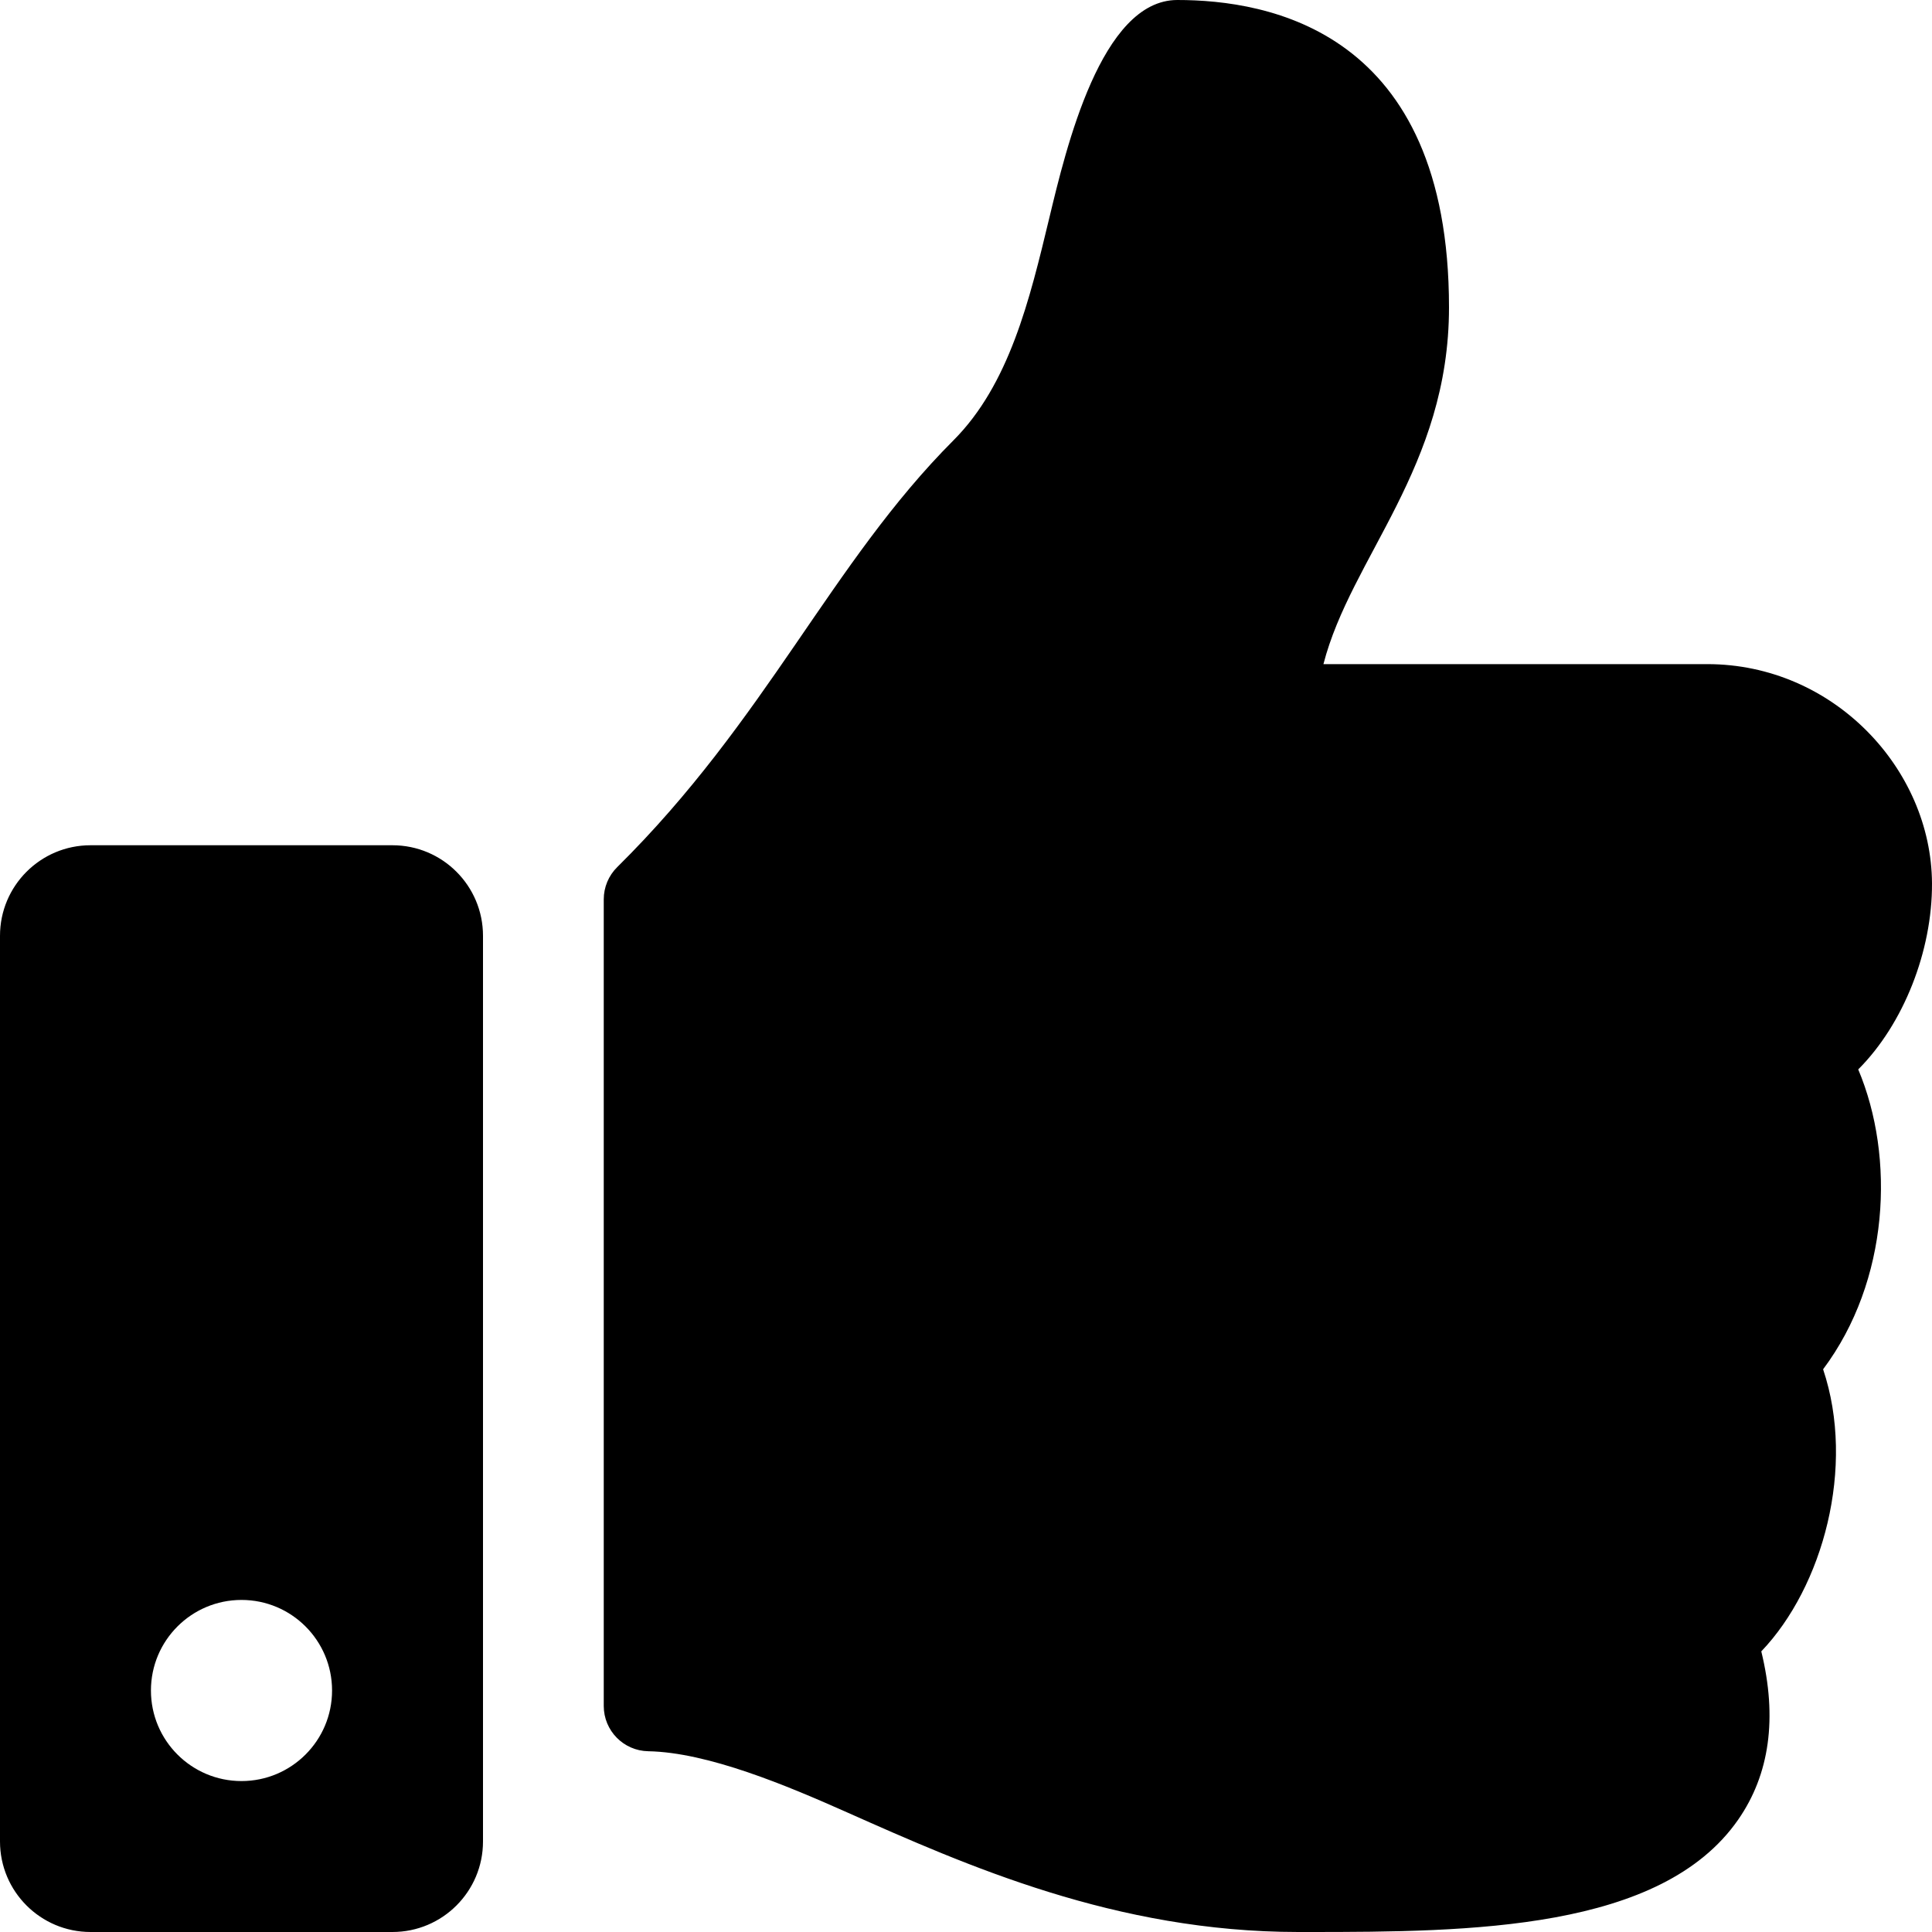
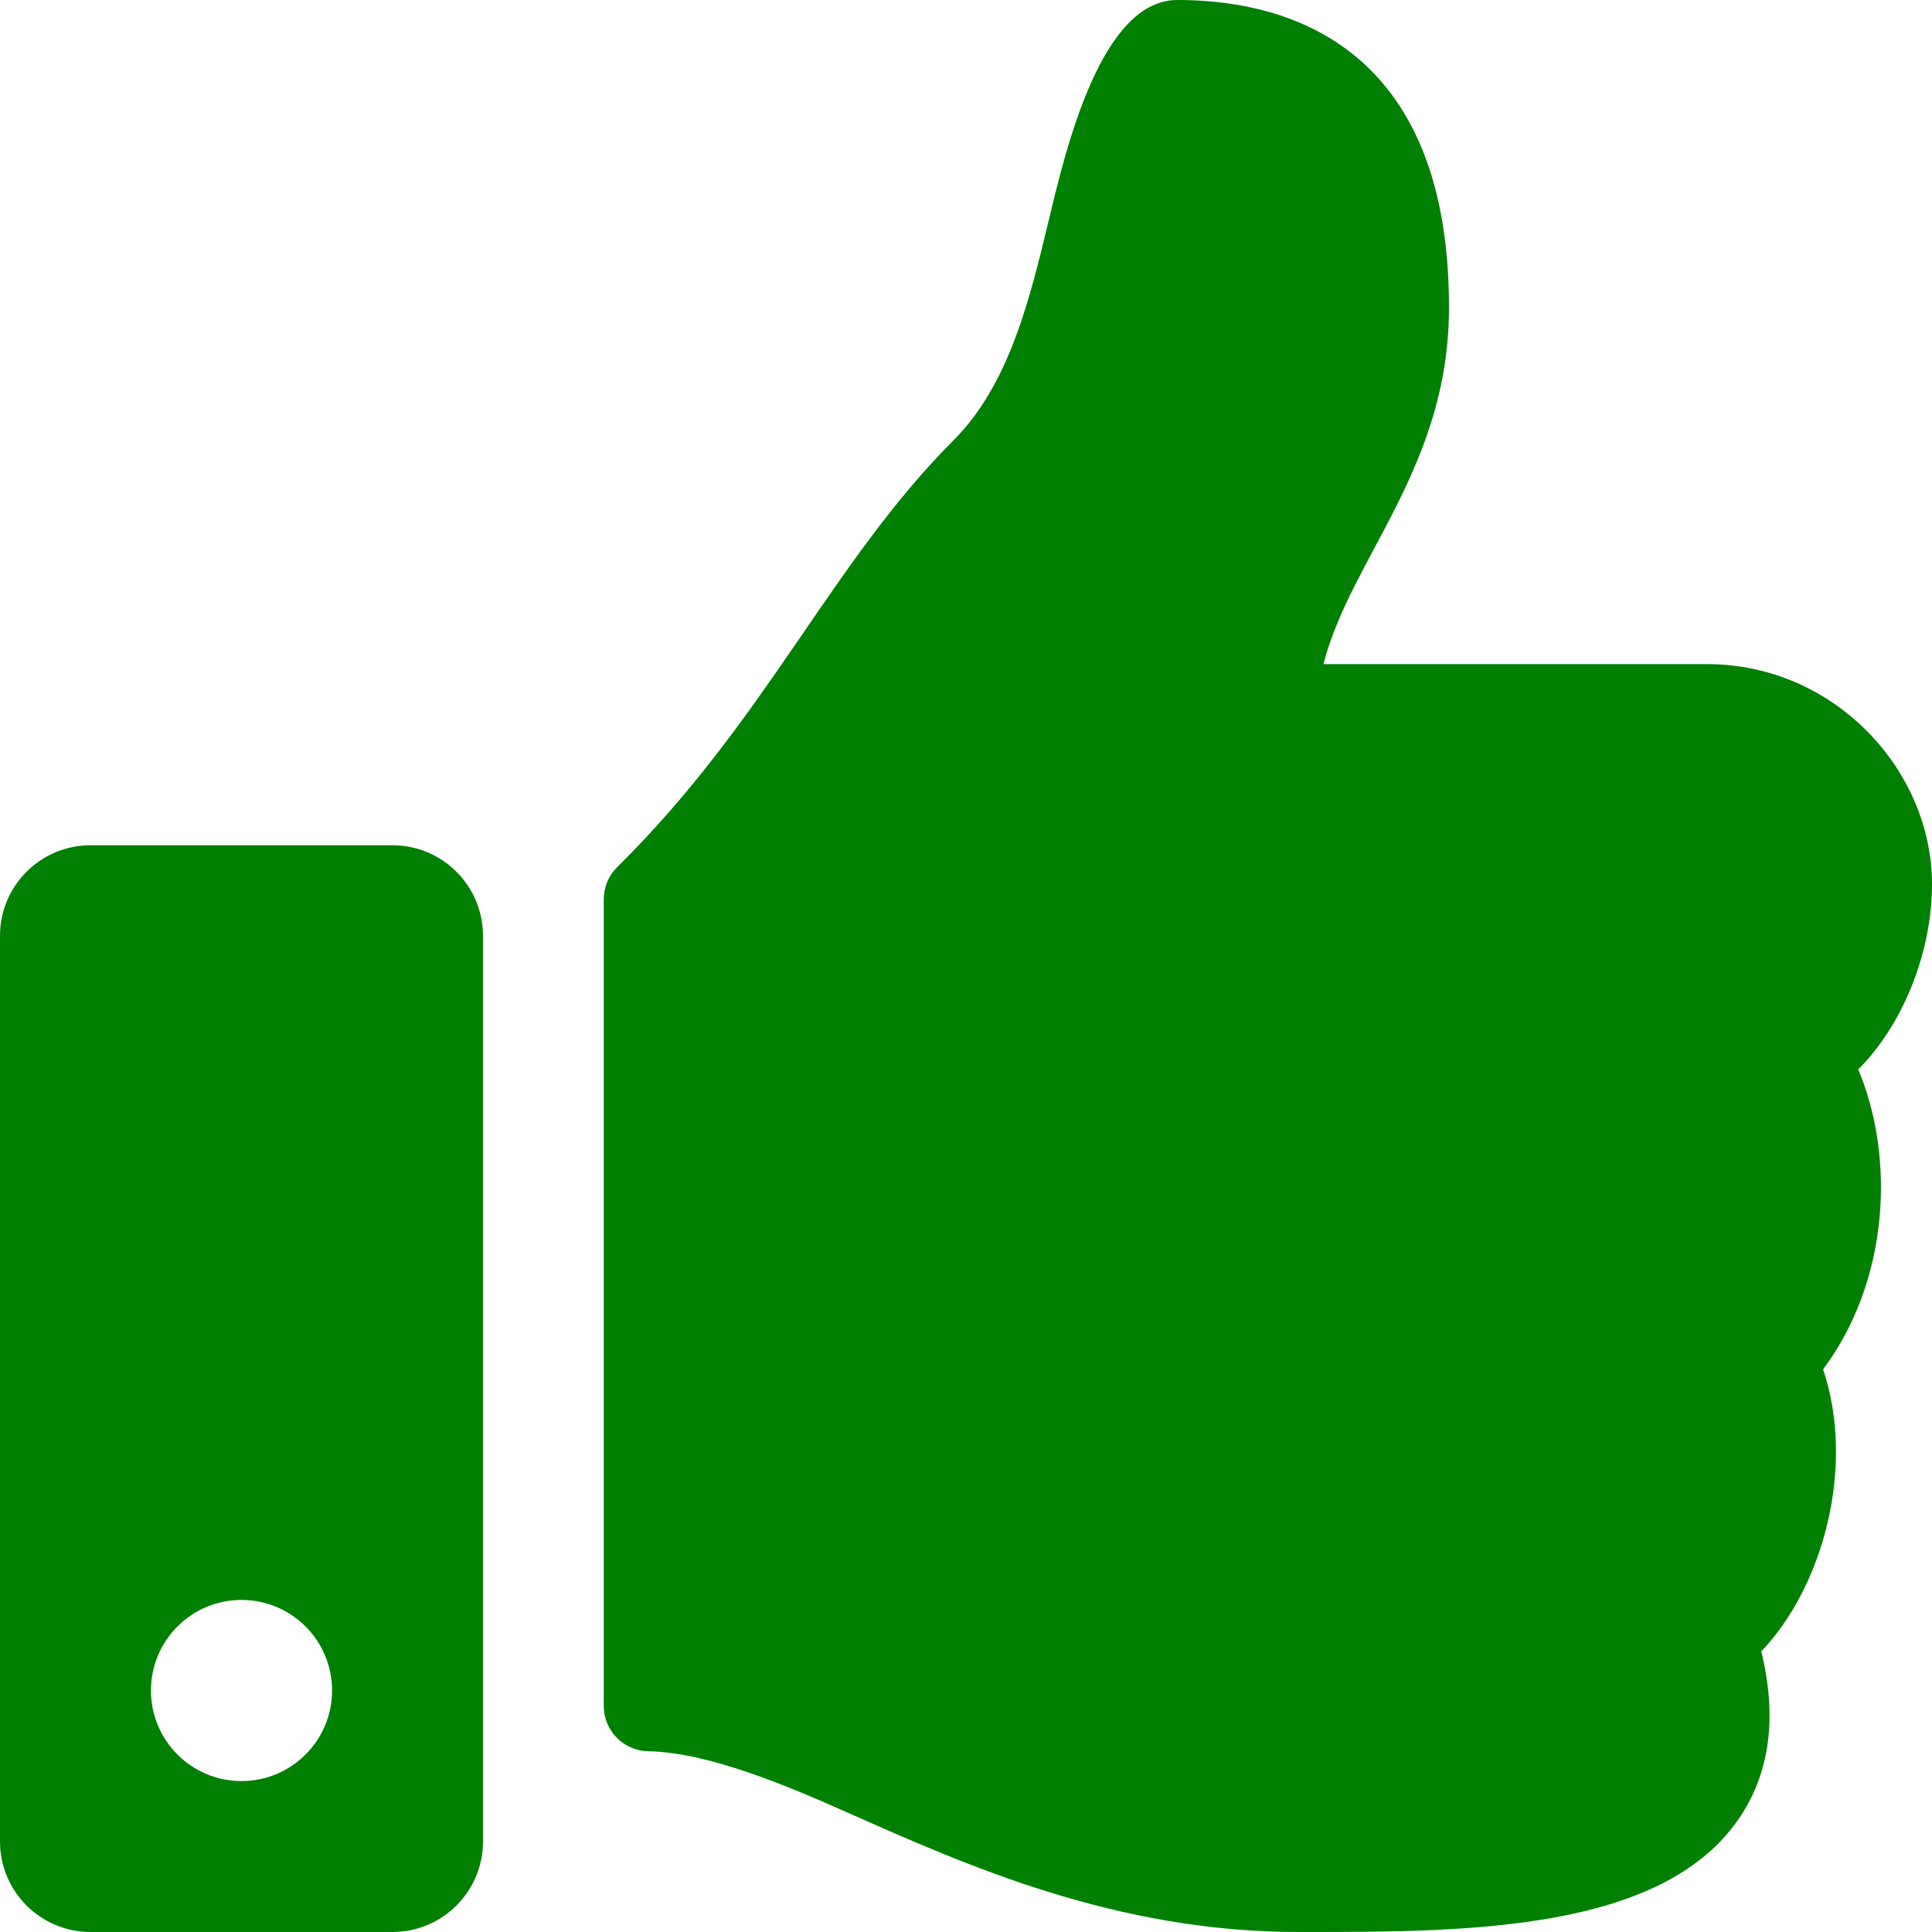
<svg xmlns="http://www.w3.org/2000/svg" aria-hidden="true" data-prefix="fas" data-icon="thumbs-up" class="svg-inline--fa fa-thumbs-up fa-w-16" role="img" viewBox="0 0 512 512">
-   <path fill="currentColor" d="M104 224H24c-13.255 0-24 10.745-24 24v240c0 13.255 10.745 24 24 24h80c13.255 0 24-10.745 24-24V248c0-13.255-10.745-24-24-24zM64 472c-13.255 0-24-10.745-24-24s10.745-24 24-24 24 10.745 24 24-10.745 24-24 24zM384 81.452c0 42.416-25.97 66.208-33.277 94.548h101.723c33.397 0 59.397 27.746 59.553 58.098.084 17.938-7.546 37.249-19.439 49.197l-.11.11c9.836 23.337 8.237 56.037-9.308 79.469 8.681 25.895-.069 57.704-16.382 74.757 4.298 17.598 2.244 32.575-6.148 44.632C440.202 511.587 389.616 512 346.839 512l-2.845-.001c-48.287-.017-87.806-17.598-119.56-31.725-15.957-7.099-36.821-15.887-52.651-16.178-6.54-.12-11.783-5.457-11.783-11.998v-213.77c0-3.2 1.282-6.271 3.558-8.521 39.614-39.144 56.648-80.587 89.117-113.111 14.804-14.832 20.188-37.236 25.393-58.902C282.515 39.293 291.817 0 312 0c24 0 72 8 72 81.452z" />
+   <path fill="green" d="M104 224H24c-13.255 0-24 10.745-24 24v240c0 13.255 10.745 24 24 24h80c13.255 0 24-10.745 24-24V248c0-13.255-10.745-24-24-24zM64 472c-13.255 0-24-10.745-24-24s10.745-24 24-24 24 10.745 24 24-10.745 24-24 24zM384 81.452c0 42.416-25.97 66.208-33.277 94.548h101.723c33.397 0 59.397 27.746 59.553 58.098.084 17.938-7.546 37.249-19.439 49.197l-.11.11c9.836 23.337 8.237 56.037-9.308 79.469 8.681 25.895-.069 57.704-16.382 74.757 4.298 17.598 2.244 32.575-6.148 44.632C440.202 511.587 389.616 512 346.839 512l-2.845-.001c-48.287-.017-87.806-17.598-119.56-31.725-15.957-7.099-36.821-15.887-52.651-16.178-6.54-.12-11.783-5.457-11.783-11.998v-213.77c0-3.2 1.282-6.271 3.558-8.521 39.614-39.144 56.648-80.587 89.117-113.111 14.804-14.832 20.188-37.236 25.393-58.902C282.515 39.293 291.817 0 312 0c24 0 72 8 72 81.452z" />
</svg>
